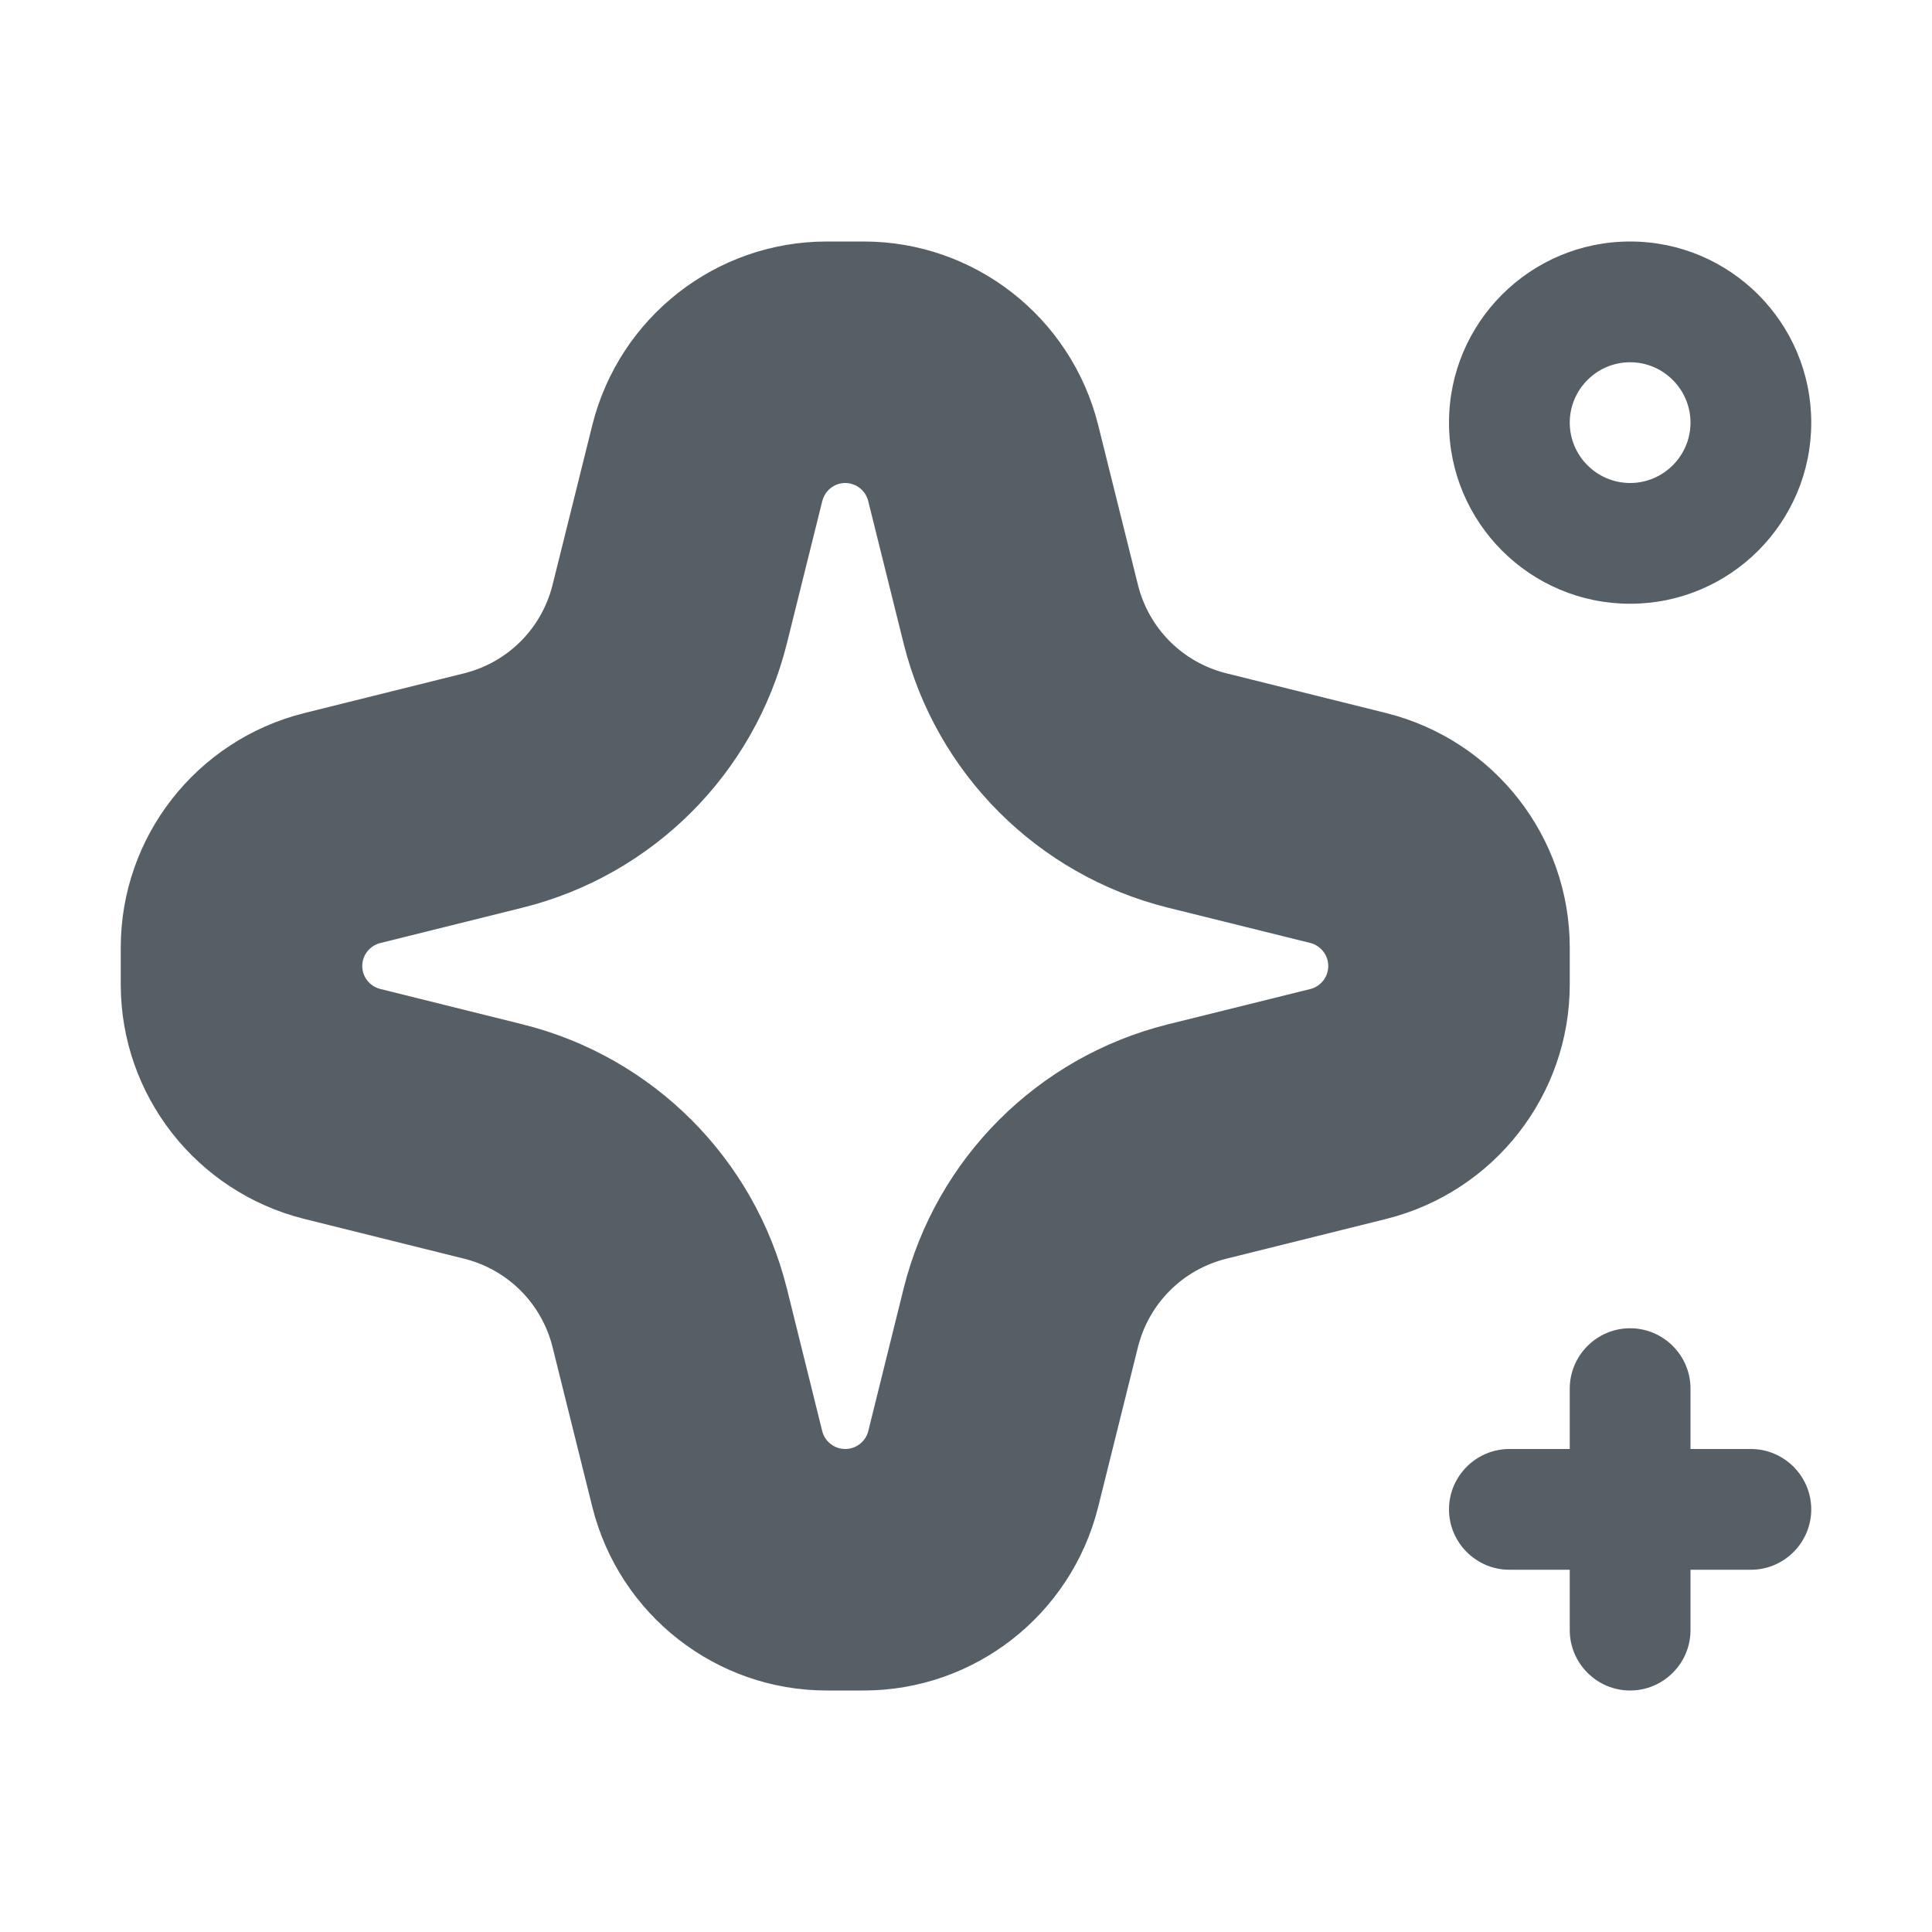
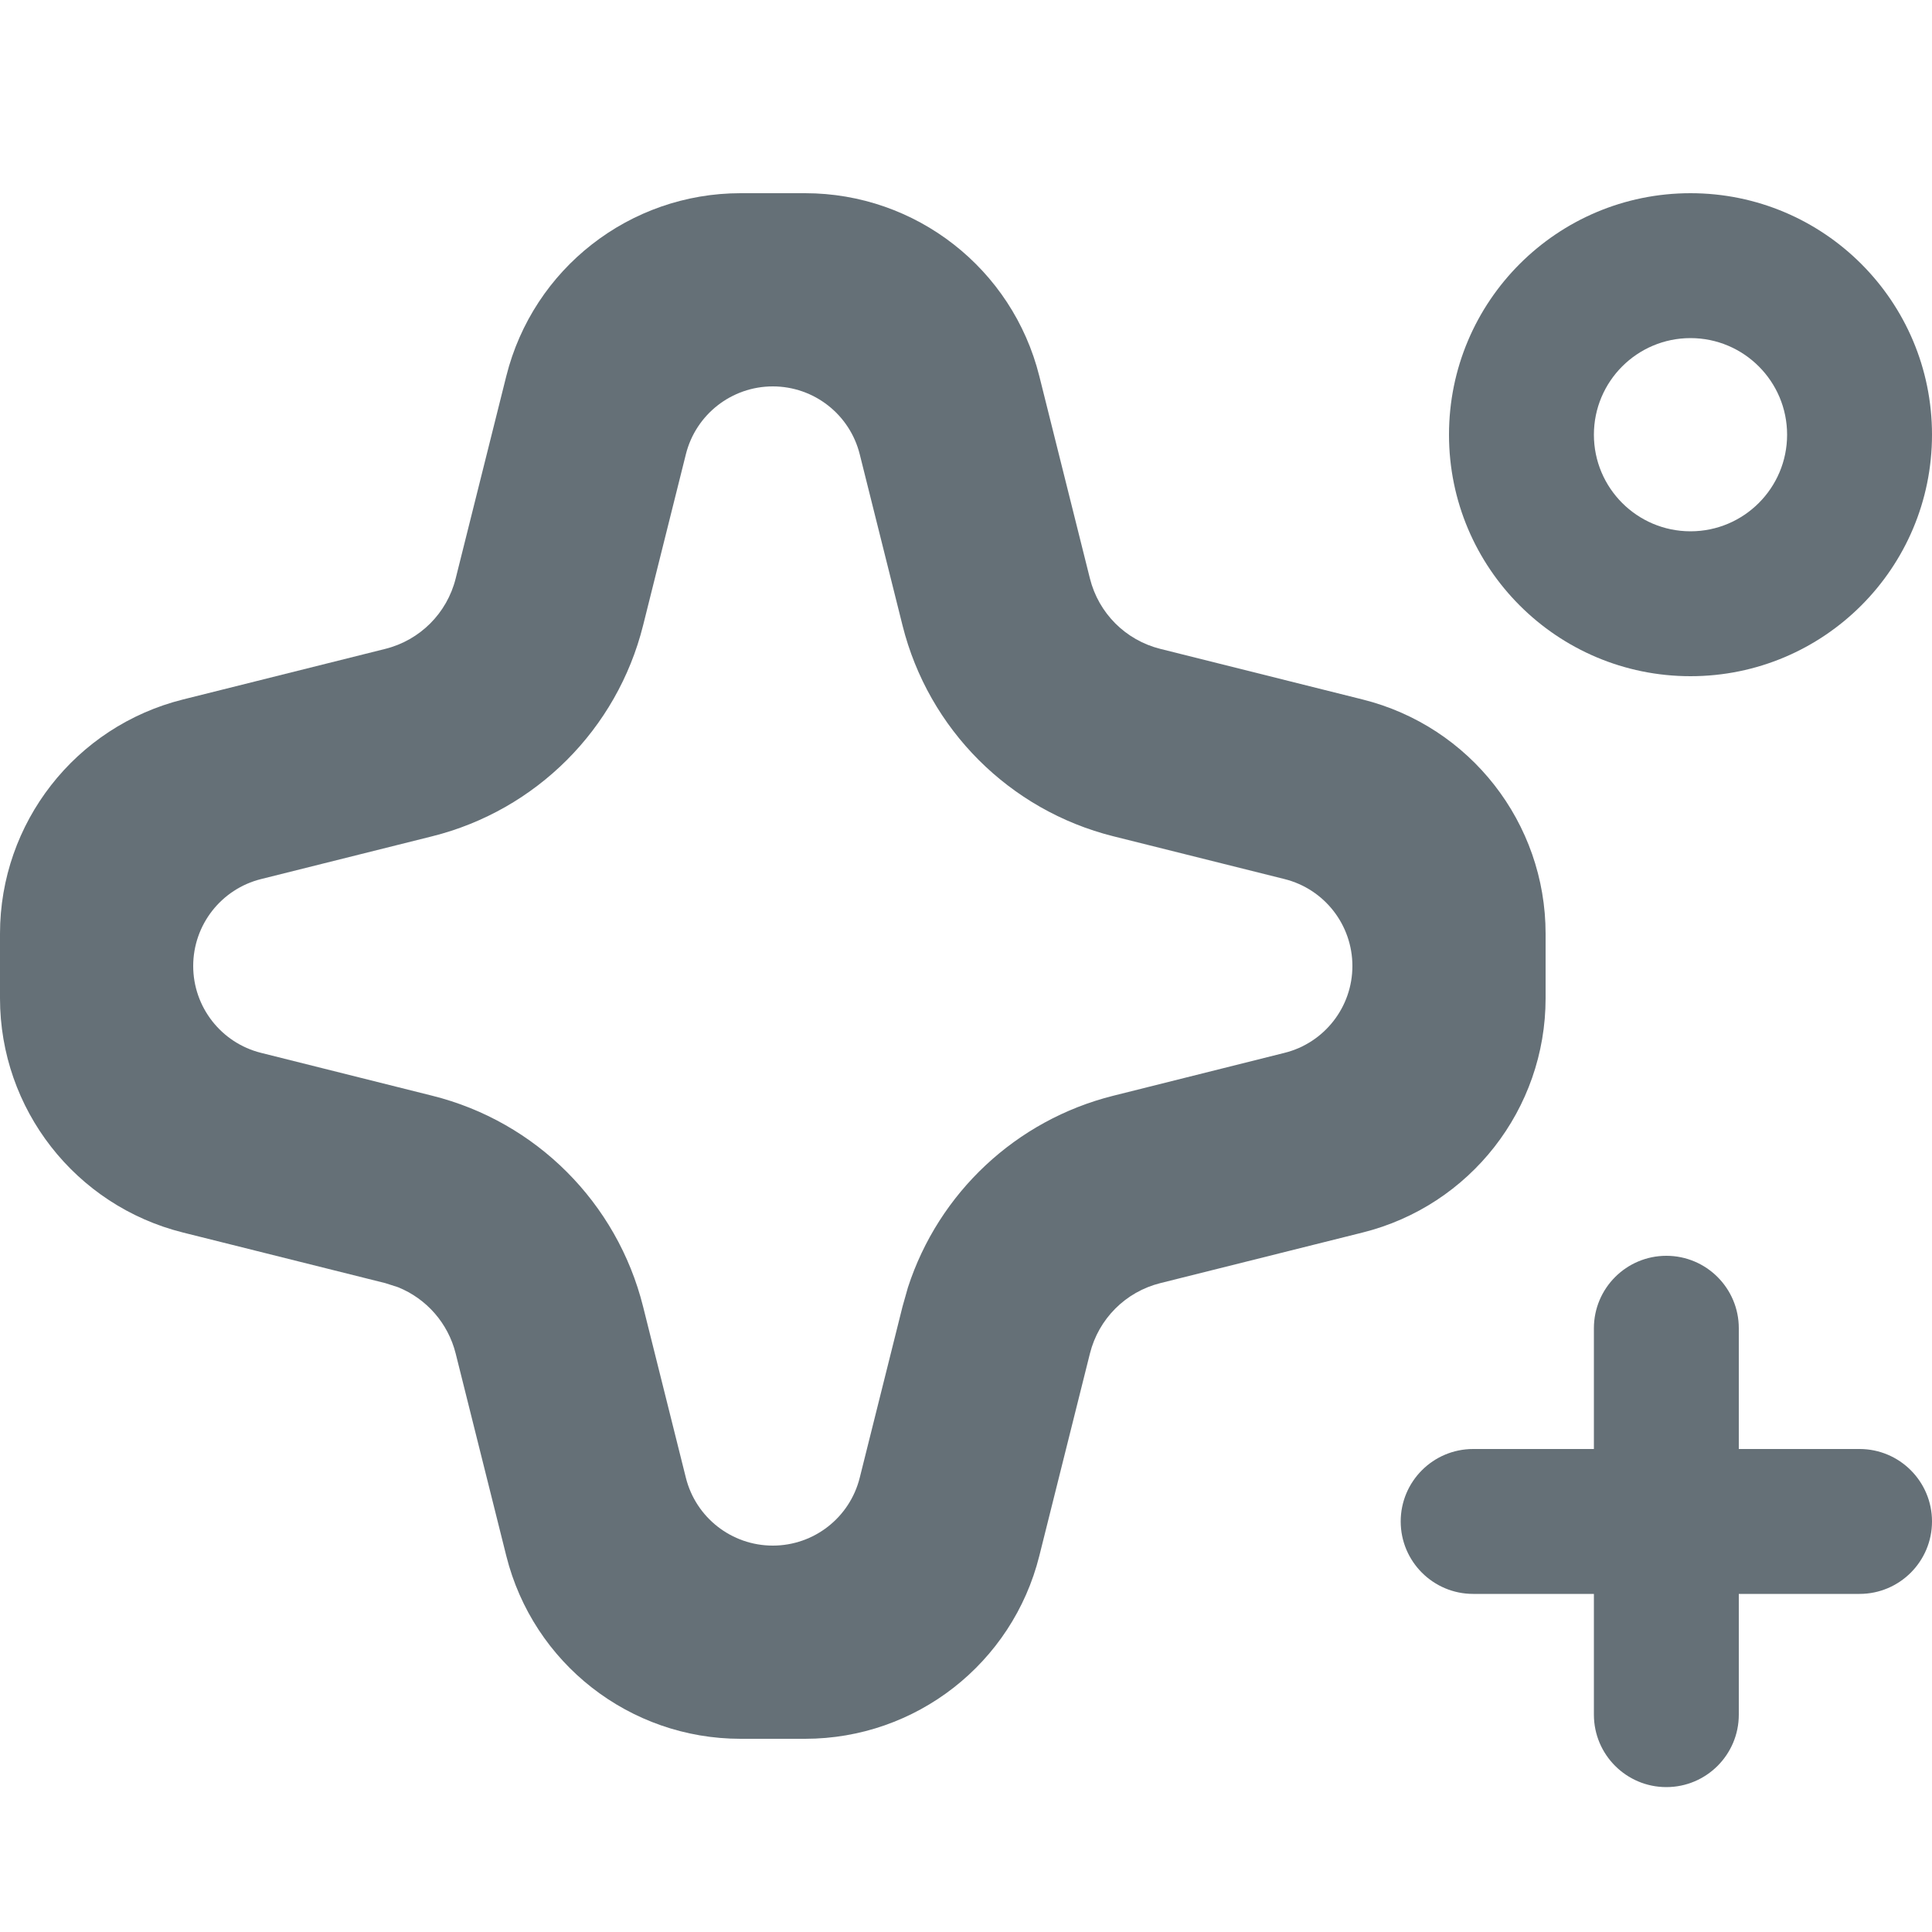
- <svg xmlns="http://www.w3.org/2000/svg" width="20px" height="20px" viewBox="0 0 20 20" version="1.1">
-   <g id="surface1">
-     <path style=" stroke:none;fill-rule:nonzero;fill:rgb(33.333%,37.255%,39.608%);fill-opacity:1;" d="M 8.941 2.5 C 10.086 2.5 11.086 3.281 11.367 4.395 L 11.781 6.059 C 11.895 6.508 12.242 6.855 12.691 6.969 L 14.355 7.383 C 15.469 7.664 16.25 8.664 16.25 9.809 L 16.25 10.191 C 16.25 11.336 15.469 12.336 14.355 12.617 L 12.691 13.031 C 12.242 13.145 11.895 13.492 11.781 13.941 L 11.367 15.605 C 11.086 16.719 10.086 17.5 8.941 17.5 L 8.559 17.5 C 7.414 17.5 6.414 16.719 6.133 15.605 L 5.719 13.941 C 5.605 13.492 5.258 13.145 4.809 13.031 L 3.145 12.617 C 2.031 12.336 1.25 11.336 1.25 10.191 L 1.25 9.809 C 1.25 8.664 2.031 7.664 3.145 7.383 L 4.809 6.969 C 5.258 6.855 5.605 6.508 5.719 6.059 L 6.133 4.395 C 6.414 3.281 7.414 2.5 8.559 2.5 Z M 16.875 13.75 C 17.219 13.75 17.5 14.031 17.5 14.375 L 17.5 15 L 18.125 15 C 18.469 15 18.75 15.281 18.75 15.625 C 18.75 15.969 18.469 16.25 18.125 16.25 L 17.5 16.25 L 17.5 16.875 C 17.5 17.219 17.219 17.5 16.875 17.5 C 16.531 17.5 16.25 17.219 16.25 16.875 L 16.25 16.25 L 15.625 16.25 C 15.281 16.25 15 15.969 15 15.625 C 15 15.281 15.281 15 15.625 15 L 16.25 15 L 16.25 14.375 C 16.25 14.031 16.531 13.75 16.875 13.75 Z M 8.75 5 C 8.637 5 8.539 5.078 8.512 5.188 L 8.145 6.664 C 7.809 8.008 6.758 9.059 5.414 9.395 L 3.938 9.762 C 3.828 9.789 3.75 9.887 3.75 10 C 3.75 10.113 3.828 10.211 3.938 10.238 L 5.414 10.605 C 6.758 10.941 7.809 11.992 8.145 13.336 L 8.512 14.816 C 8.539 14.922 8.637 15 8.75 15 C 8.863 15 8.961 14.922 8.988 14.816 L 9.355 13.336 C 9.691 11.992 10.742 10.941 12.086 10.605 L 13.566 10.238 C 13.672 10.211 13.75 10.113 13.75 10 C 13.75 9.887 13.672 9.789 13.566 9.762 L 12.086 9.395 C 10.742 9.059 9.691 8.008 9.355 6.664 L 8.988 5.188 C 8.961 5.078 8.863 5 8.75 5 Z M 16.875 2.5 C 17.91 2.5 18.75 3.34 18.75 4.375 C 18.75 5.41 17.91 6.25 16.875 6.25 C 15.84 6.25 15 5.41 15 4.375 C 15 3.34 15.84 2.5 16.875 2.5 Z M 16.875 3.75 C 16.531 3.75 16.25 4.031 16.25 4.375 C 16.25 4.719 16.531 5 16.875 5 C 17.219 5 17.5 4.719 17.5 4.375 C 17.5 4.031 17.219 3.75 16.875 3.75 Z M 16.875 3.75 " />
-   </g>
+ <svg xmlns="http://www.w3.org/2000/svg" width="20" height="20" viewBox="0 0 20 20" fill="none">
+   <path d="M17.25 13C17.664 13 18 13.336 18 13.75V15H19.25C19.664 15 20 15.336 20 15.75C20 16.164 19.664 16.5 19.25 16.5H18V17.75C18 18.164 17.664 18.5 17.25 18.5C16.836 18.5 16.5 18.164 16.5 17.75V16.5H15.25C14.836 16.5 14.5 16.164 14.5 15.75C14.5 15.336 14.836 15 15.25 15H16.5V13.75C16.5 13.336 16.836 13 17.25 13ZM17.5 2C18.881 2 20 3.119 20 4.5C20 5.881 18.881 7 17.5 7C16.119 7 15 5.881 15 4.5C15 3.119 16.119 2 17.5 2ZM17.5 3.5C16.948 3.5 16.5 3.948 16.5 4.5C16.5 5.052 16.948 5.5 17.5 5.5C18.052 5.5 18.5 5.052 18.5 4.5C18.5 3.948 18.052 3.5 17.5 3.5Z" fill="#657077" />
+   <path d="M11.283 5.989C11.373 6.348 11.652 6.627 12.011 6.717L14.106 7.241C15.219 7.519 16 8.519 16 9.666V10.334C16 11.481 15.219 12.481 14.106 12.759L12.011 13.283C11.652 13.373 11.373 13.652 11.283 14.011L10.759 16.106C10.481 17.219 9.481 18 8.334 18H7.666C6.519 18 5.519 17.219 5.241 16.106L4.717 14.011C4.638 13.697 4.415 13.444 4.12 13.325L3.989 13.283L1.894 12.759C0.781 12.481 0 11.481 0 10.334V9.666C0 8.519 0.781 7.519 1.894 7.241L3.989 6.717C4.348 6.627 4.627 6.348 4.717 5.989L5.241 3.894C5.519 2.781 6.519 2 7.666 2H8.334C9.481 2 10.481 2.781 10.759 3.894L11.283 5.989ZM6.657 6.475C6.388 7.549 5.549 8.388 4.475 8.657L2.703 9.1C2.29 9.203 2 9.574 2 10C2 10.425 2.29 10.796 2.702 10.899L4.475 11.343C5.549 11.611 6.388 12.451 6.657 13.525L7.1 15.297C7.203 15.71 7.574 16 8 16C8.426 16 8.797 15.71 8.9 15.297L9.343 13.525L9.399 13.327C9.717 12.348 10.518 11.595 11.525 11.343L13.298 10.899C13.71 10.796 14 10.425 14 10C14 9.574 13.71 9.203 13.297 9.1L11.525 8.657C10.451 8.388 9.612 7.549 9.343 6.475L8.9 4.703C8.797 4.29 8.426 4 8 4C7.574 4 7.203 4.29 7.1 4.703L6.657 6.475Z" fill="#657077" />
</svg>
